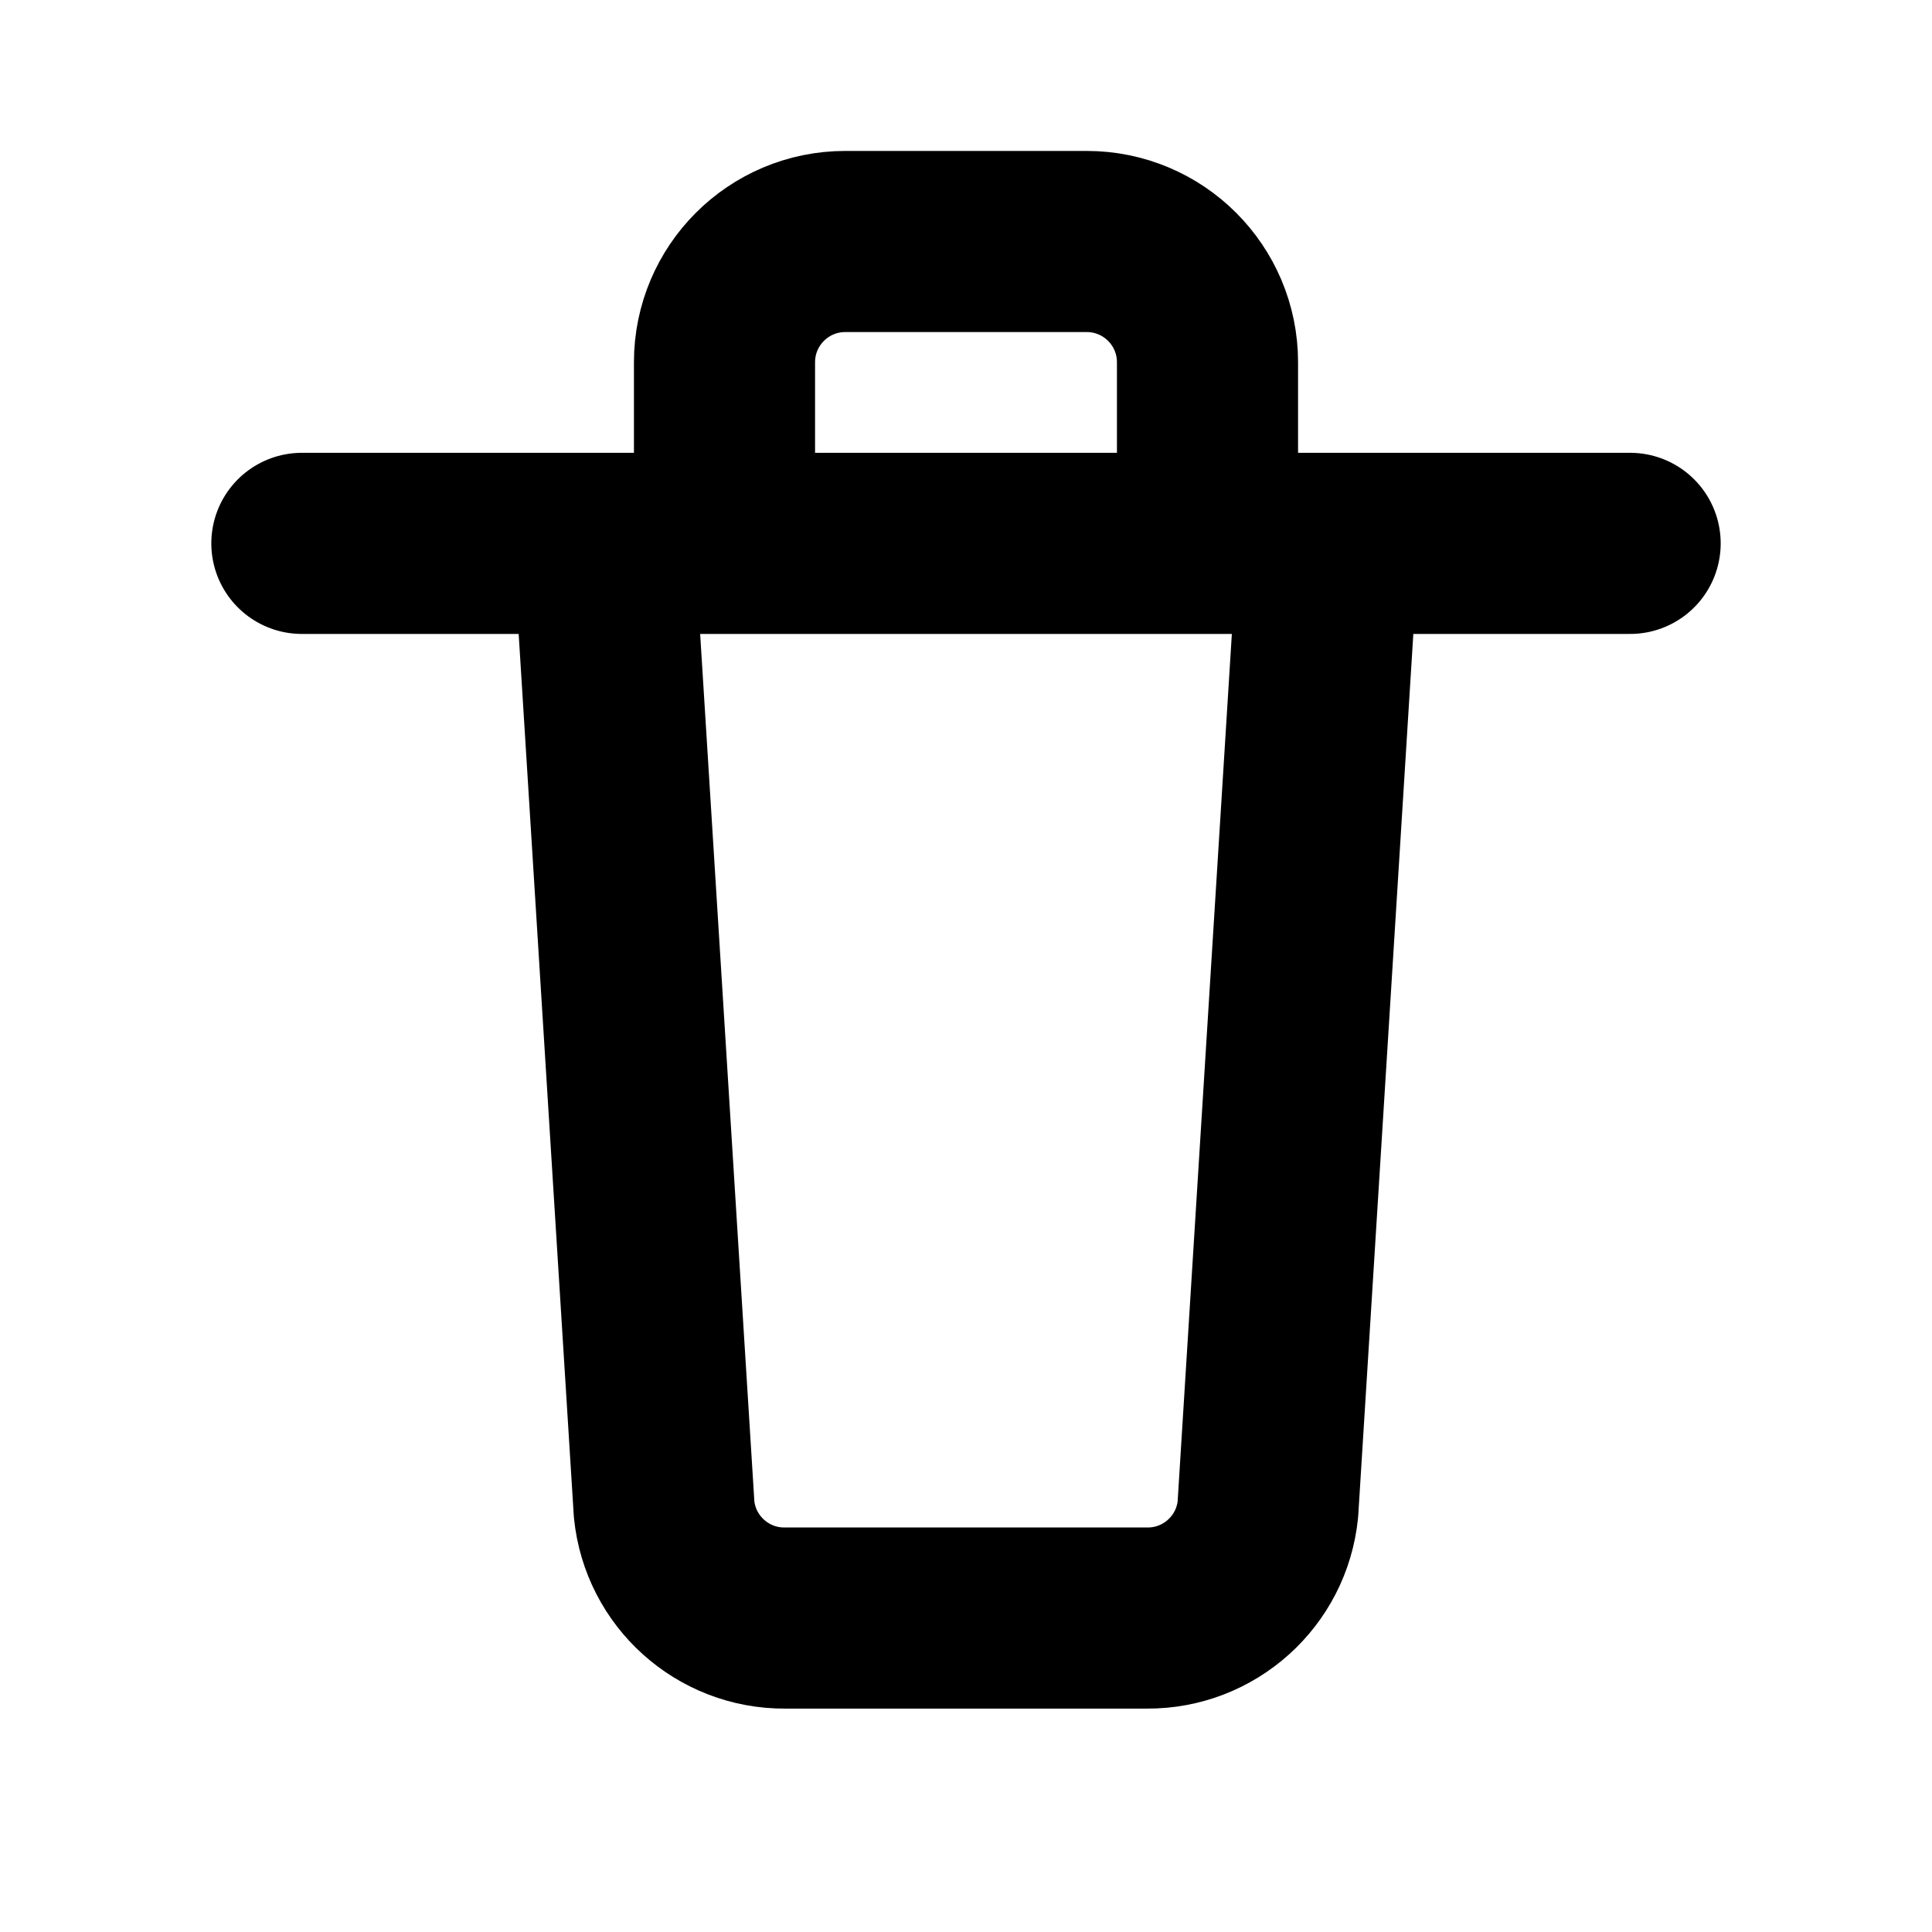
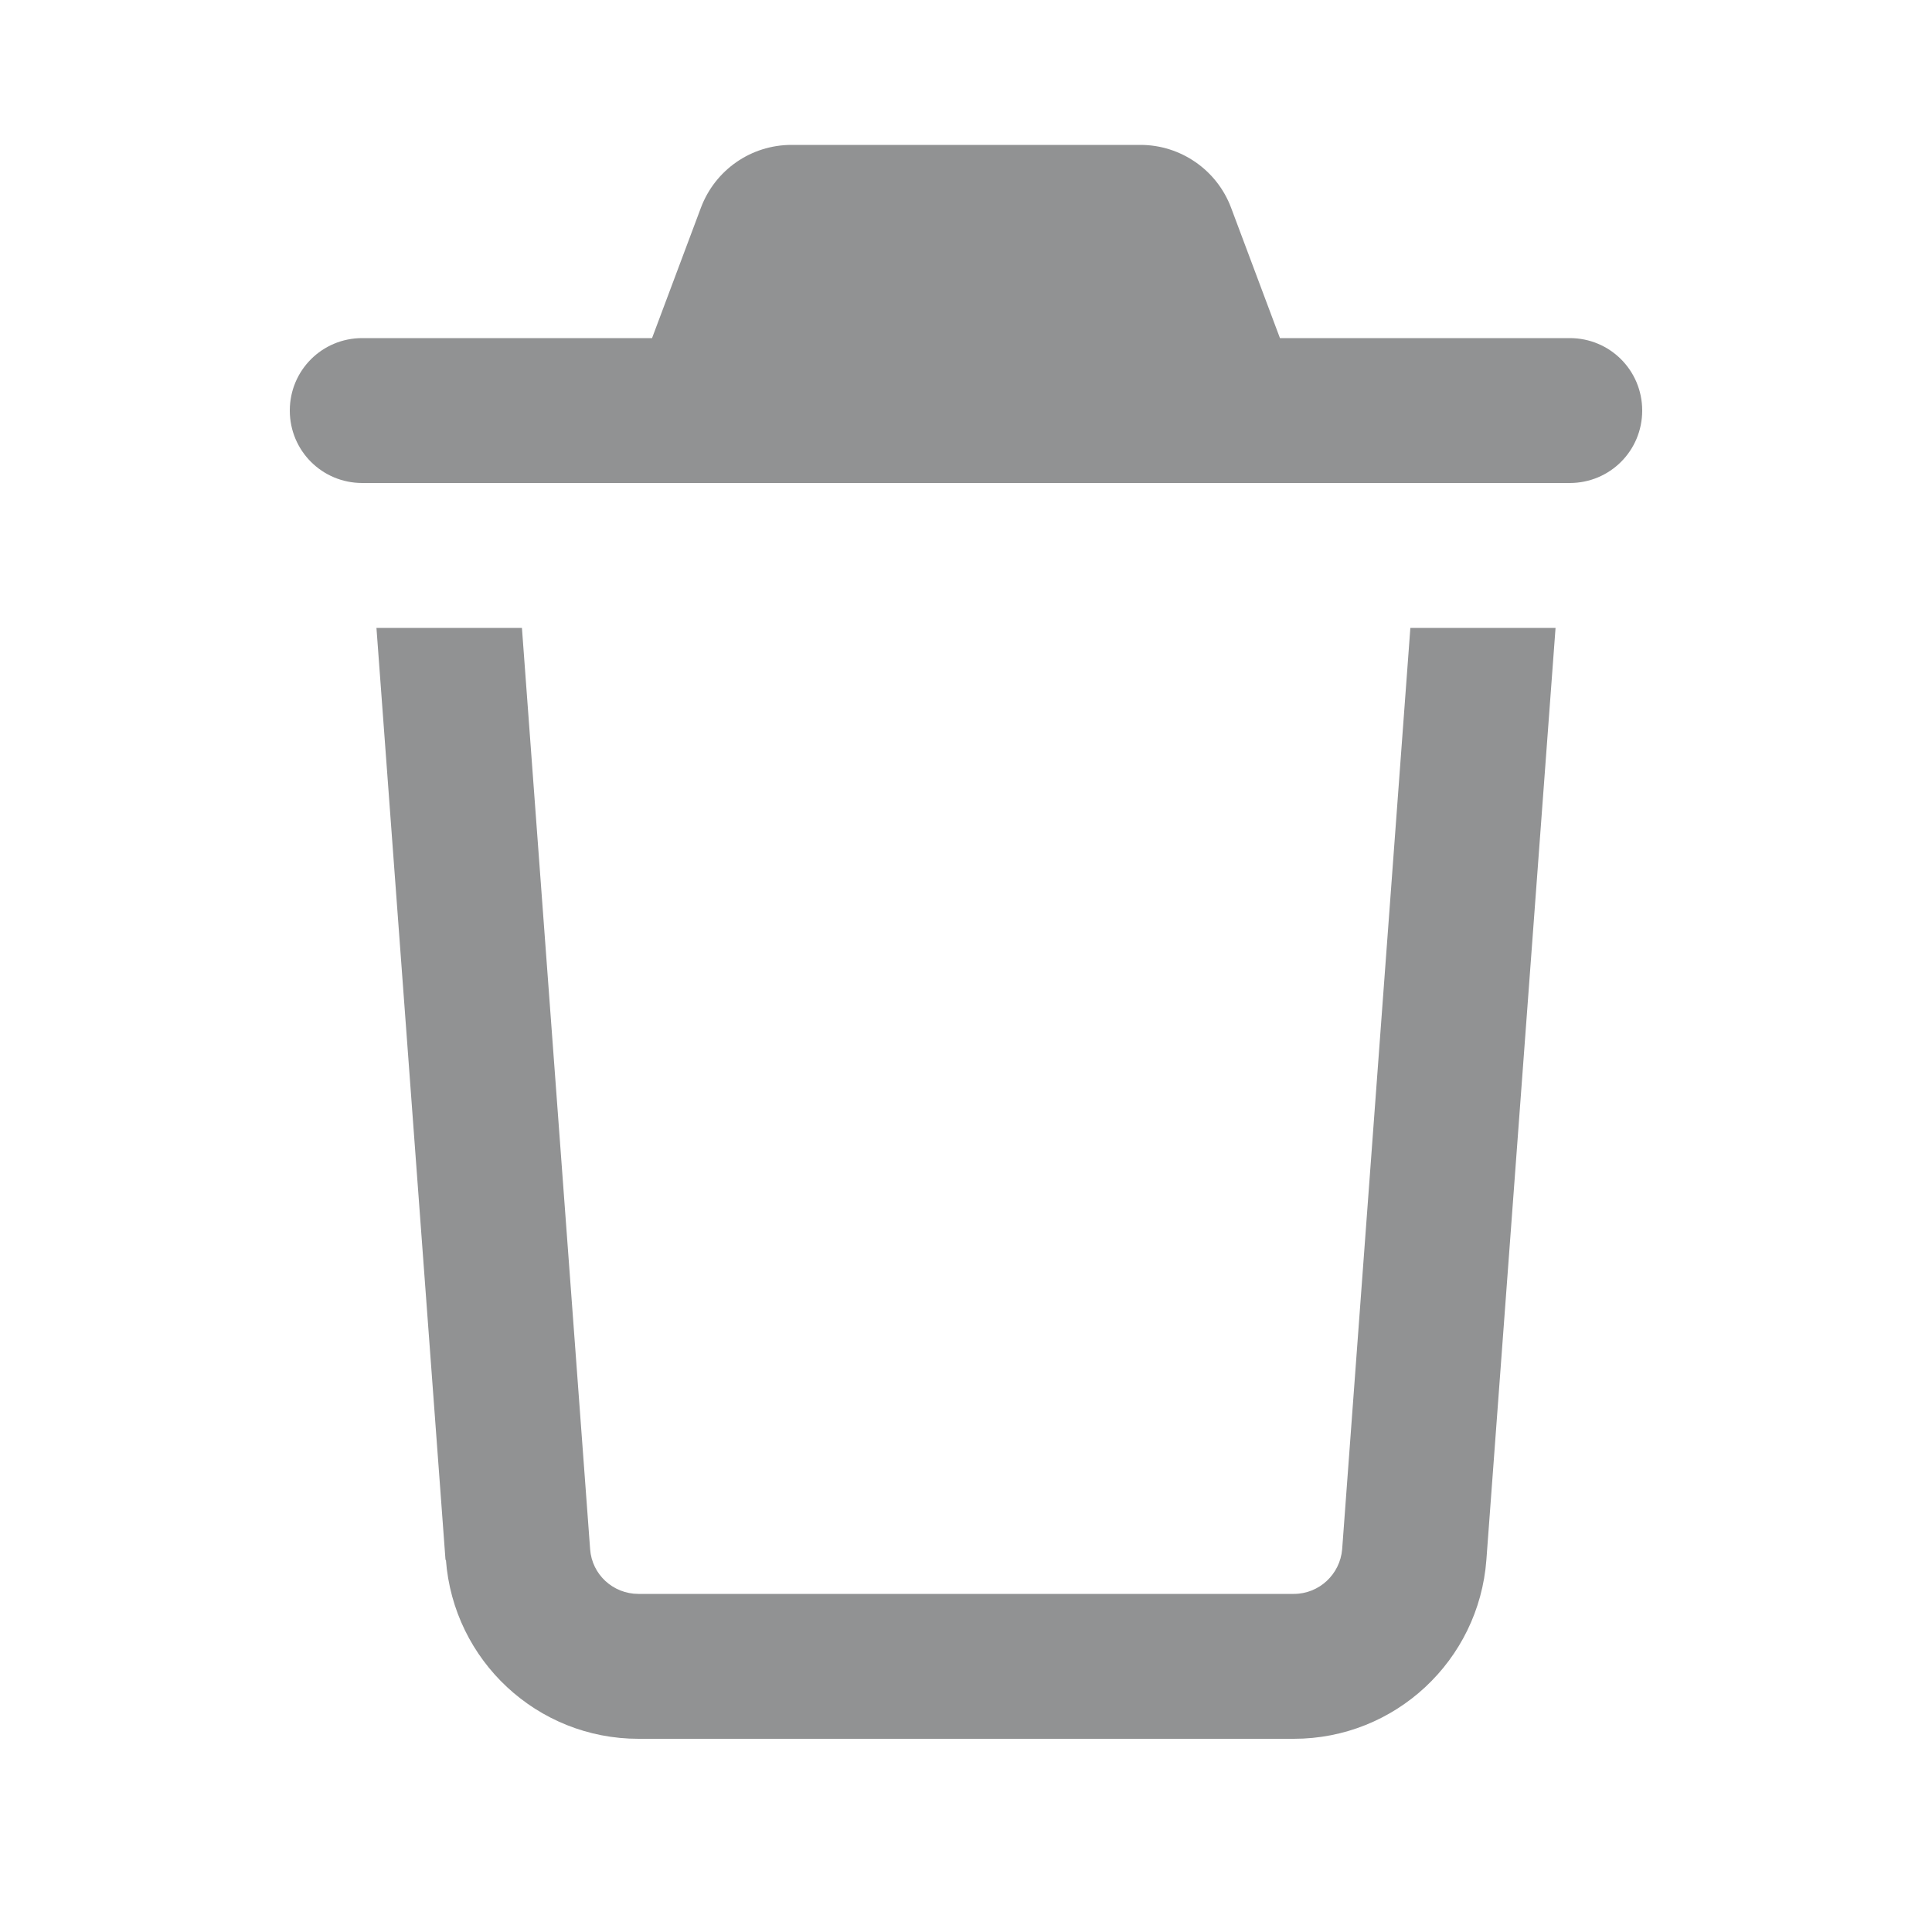
- <svg xmlns="http://www.w3.org/2000/svg" viewBox="0 0 16 16" fill="none">
-   <path d="M2.5 4.5h11M6 4.5V3a1 1 0 0 1 1-1h2a1 1 0 0 1 1 1v1.5M5 4.5l.5 8a1 1 0 0 0 1 .9h3a1 1 0 0 0 1-.9l.5-8" stroke="currentColor" stroke-width="1.5" stroke-linecap="round" stroke-linejoin="round" />
+ <svg xmlns="http://www.w3.org/2000/svg" width="20" height="20" viewBox="0 0 20 20" fill="none">
+   <path d="M7.256 2.15C7.403 1.759 7.775 1.5 8.194 1.5H11.806C12.222 1.5 12.597 1.759 12.744 2.15L13.25 3.5H16.25C16.666 3.5 17 3.834 17 4.25C17 4.666 16.666 5 16.25 5H3.75C3.334 5 3 4.666 3 4.25C3 3.834 3.334 3.5 3.75 3.5H6.75L7.256 2.15ZM4.612 16.15L3.897 6.5H5.403L6.109 16.038C6.128 16.3 6.347 16.5 6.609 16.5H13.394C13.656 16.5 13.872 16.297 13.894 16.038L14.6 6.5H16.103L15.387 16.147C15.309 17.191 14.441 18 13.394 18H6.609C5.562 18 4.694 17.191 4.616 16.147L4.612 16.15Z" fill="#919293" />
</svg>
